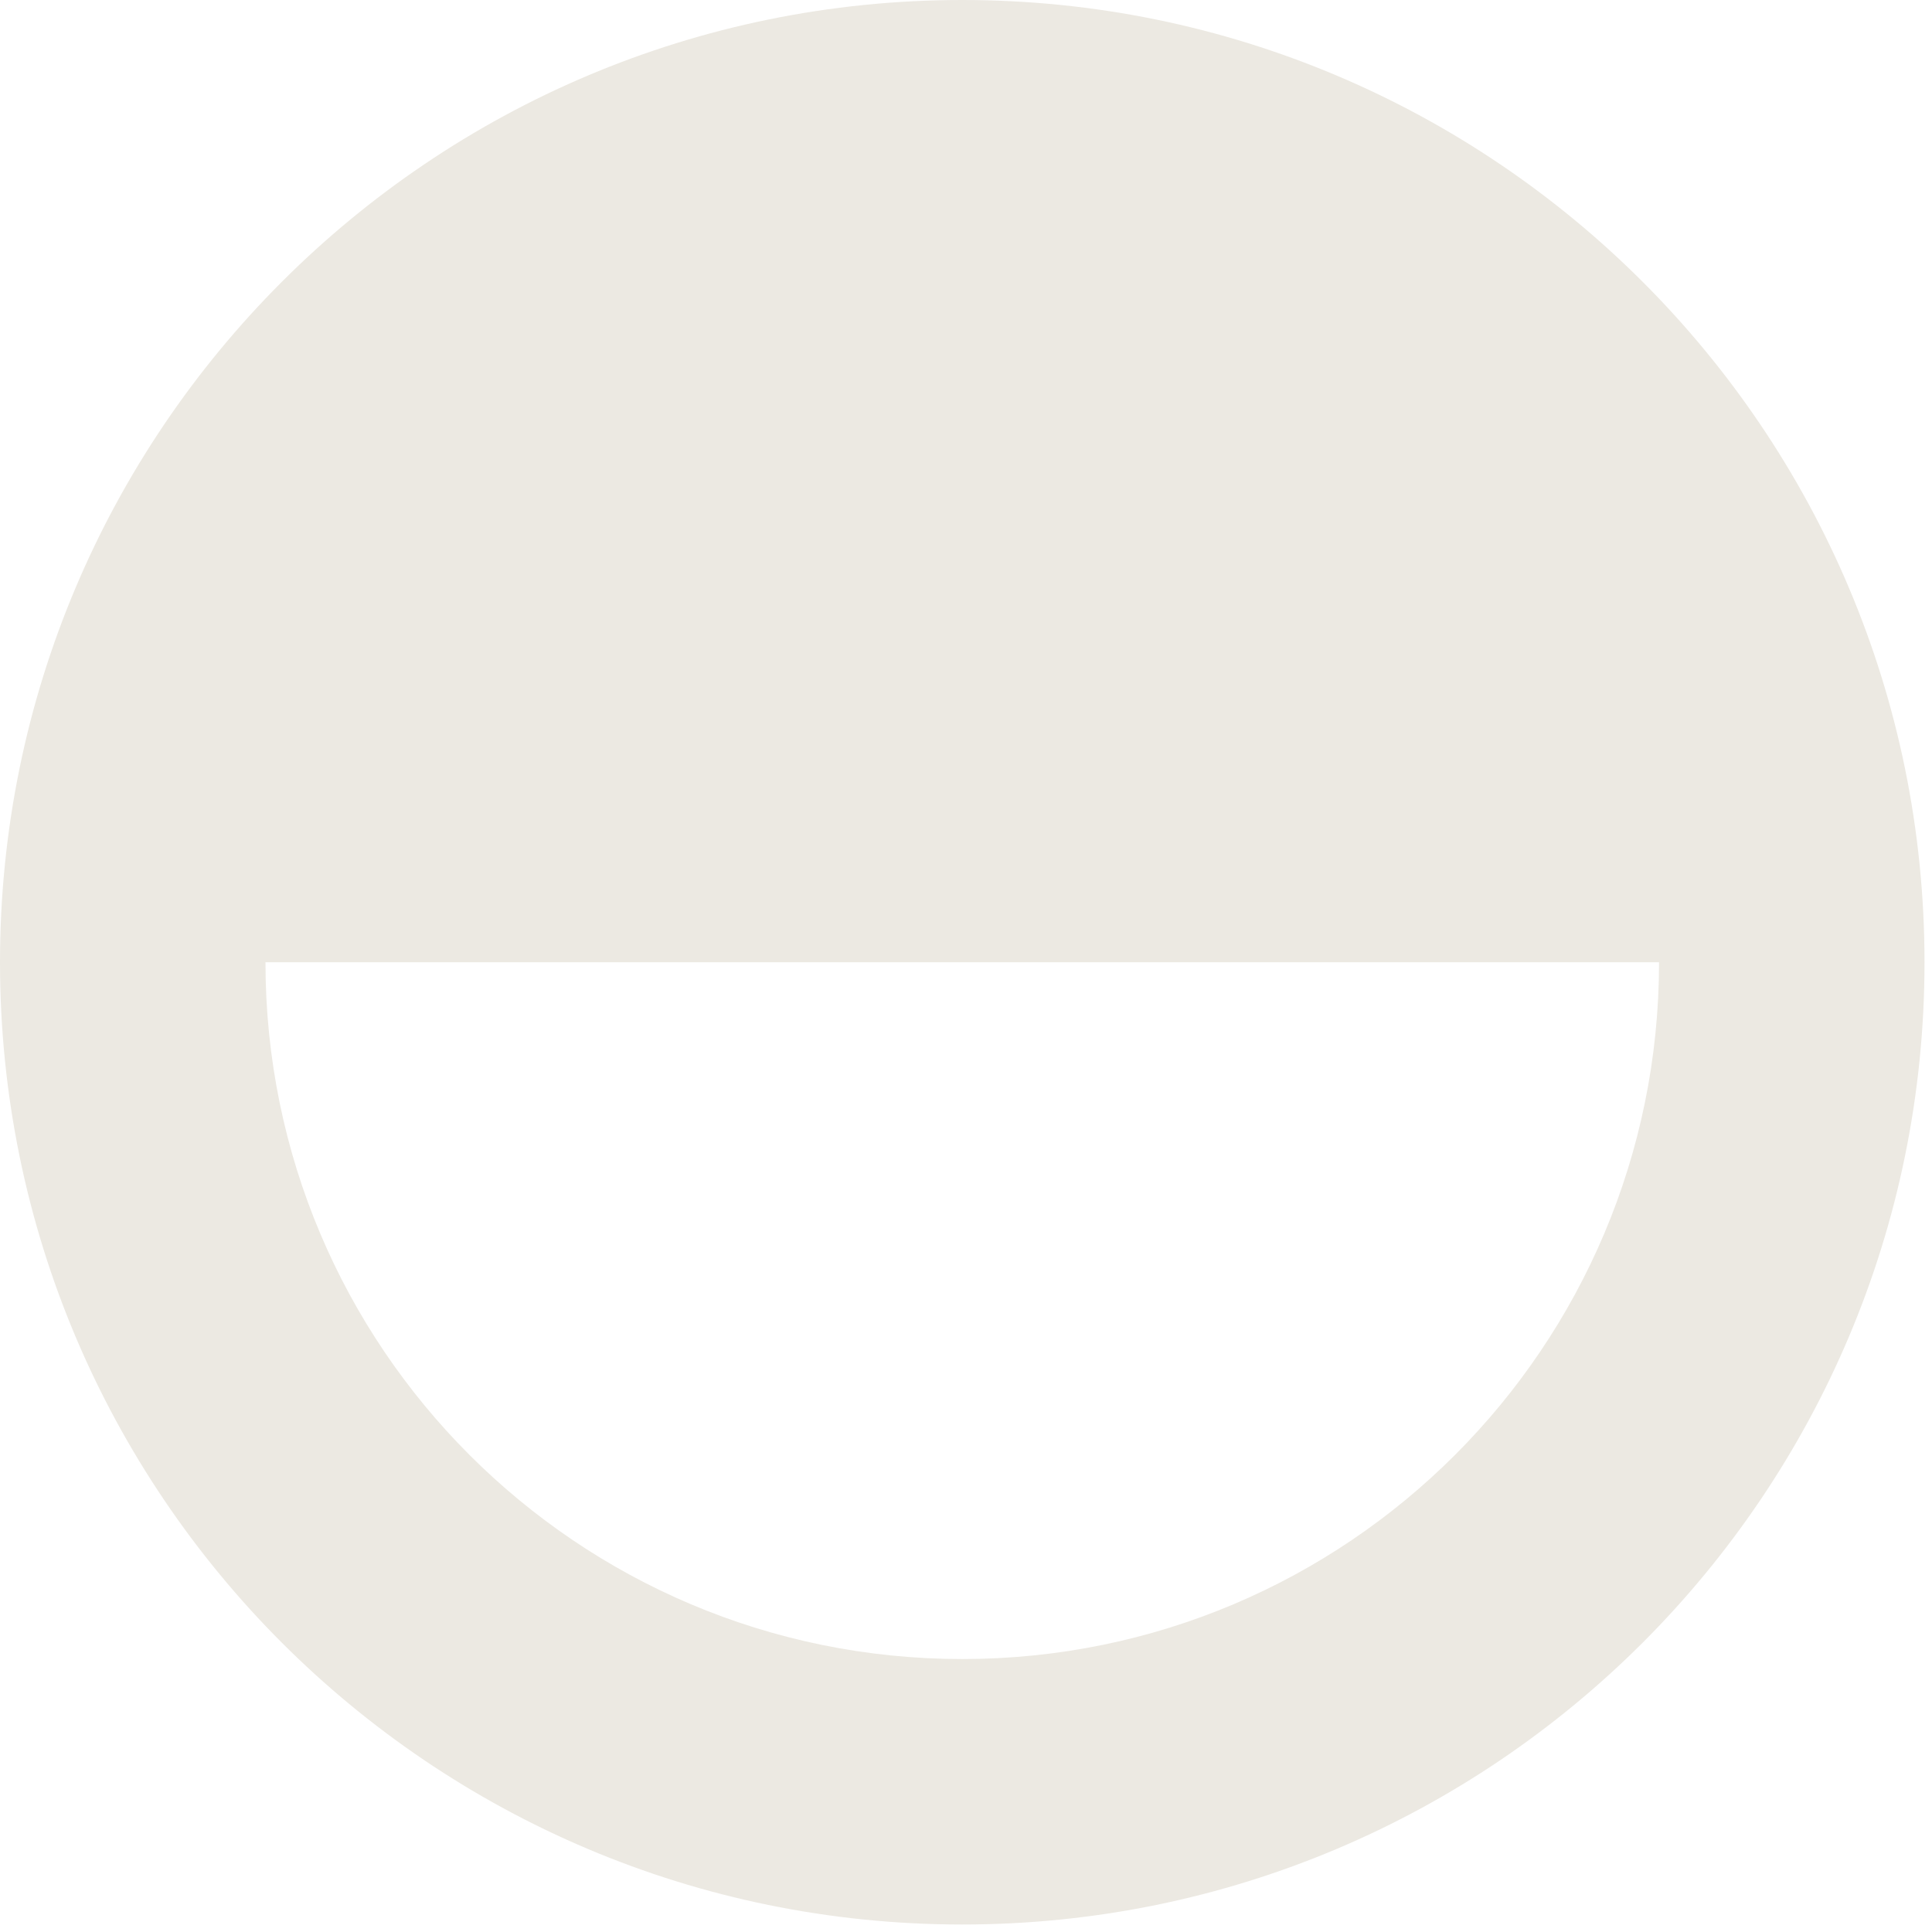
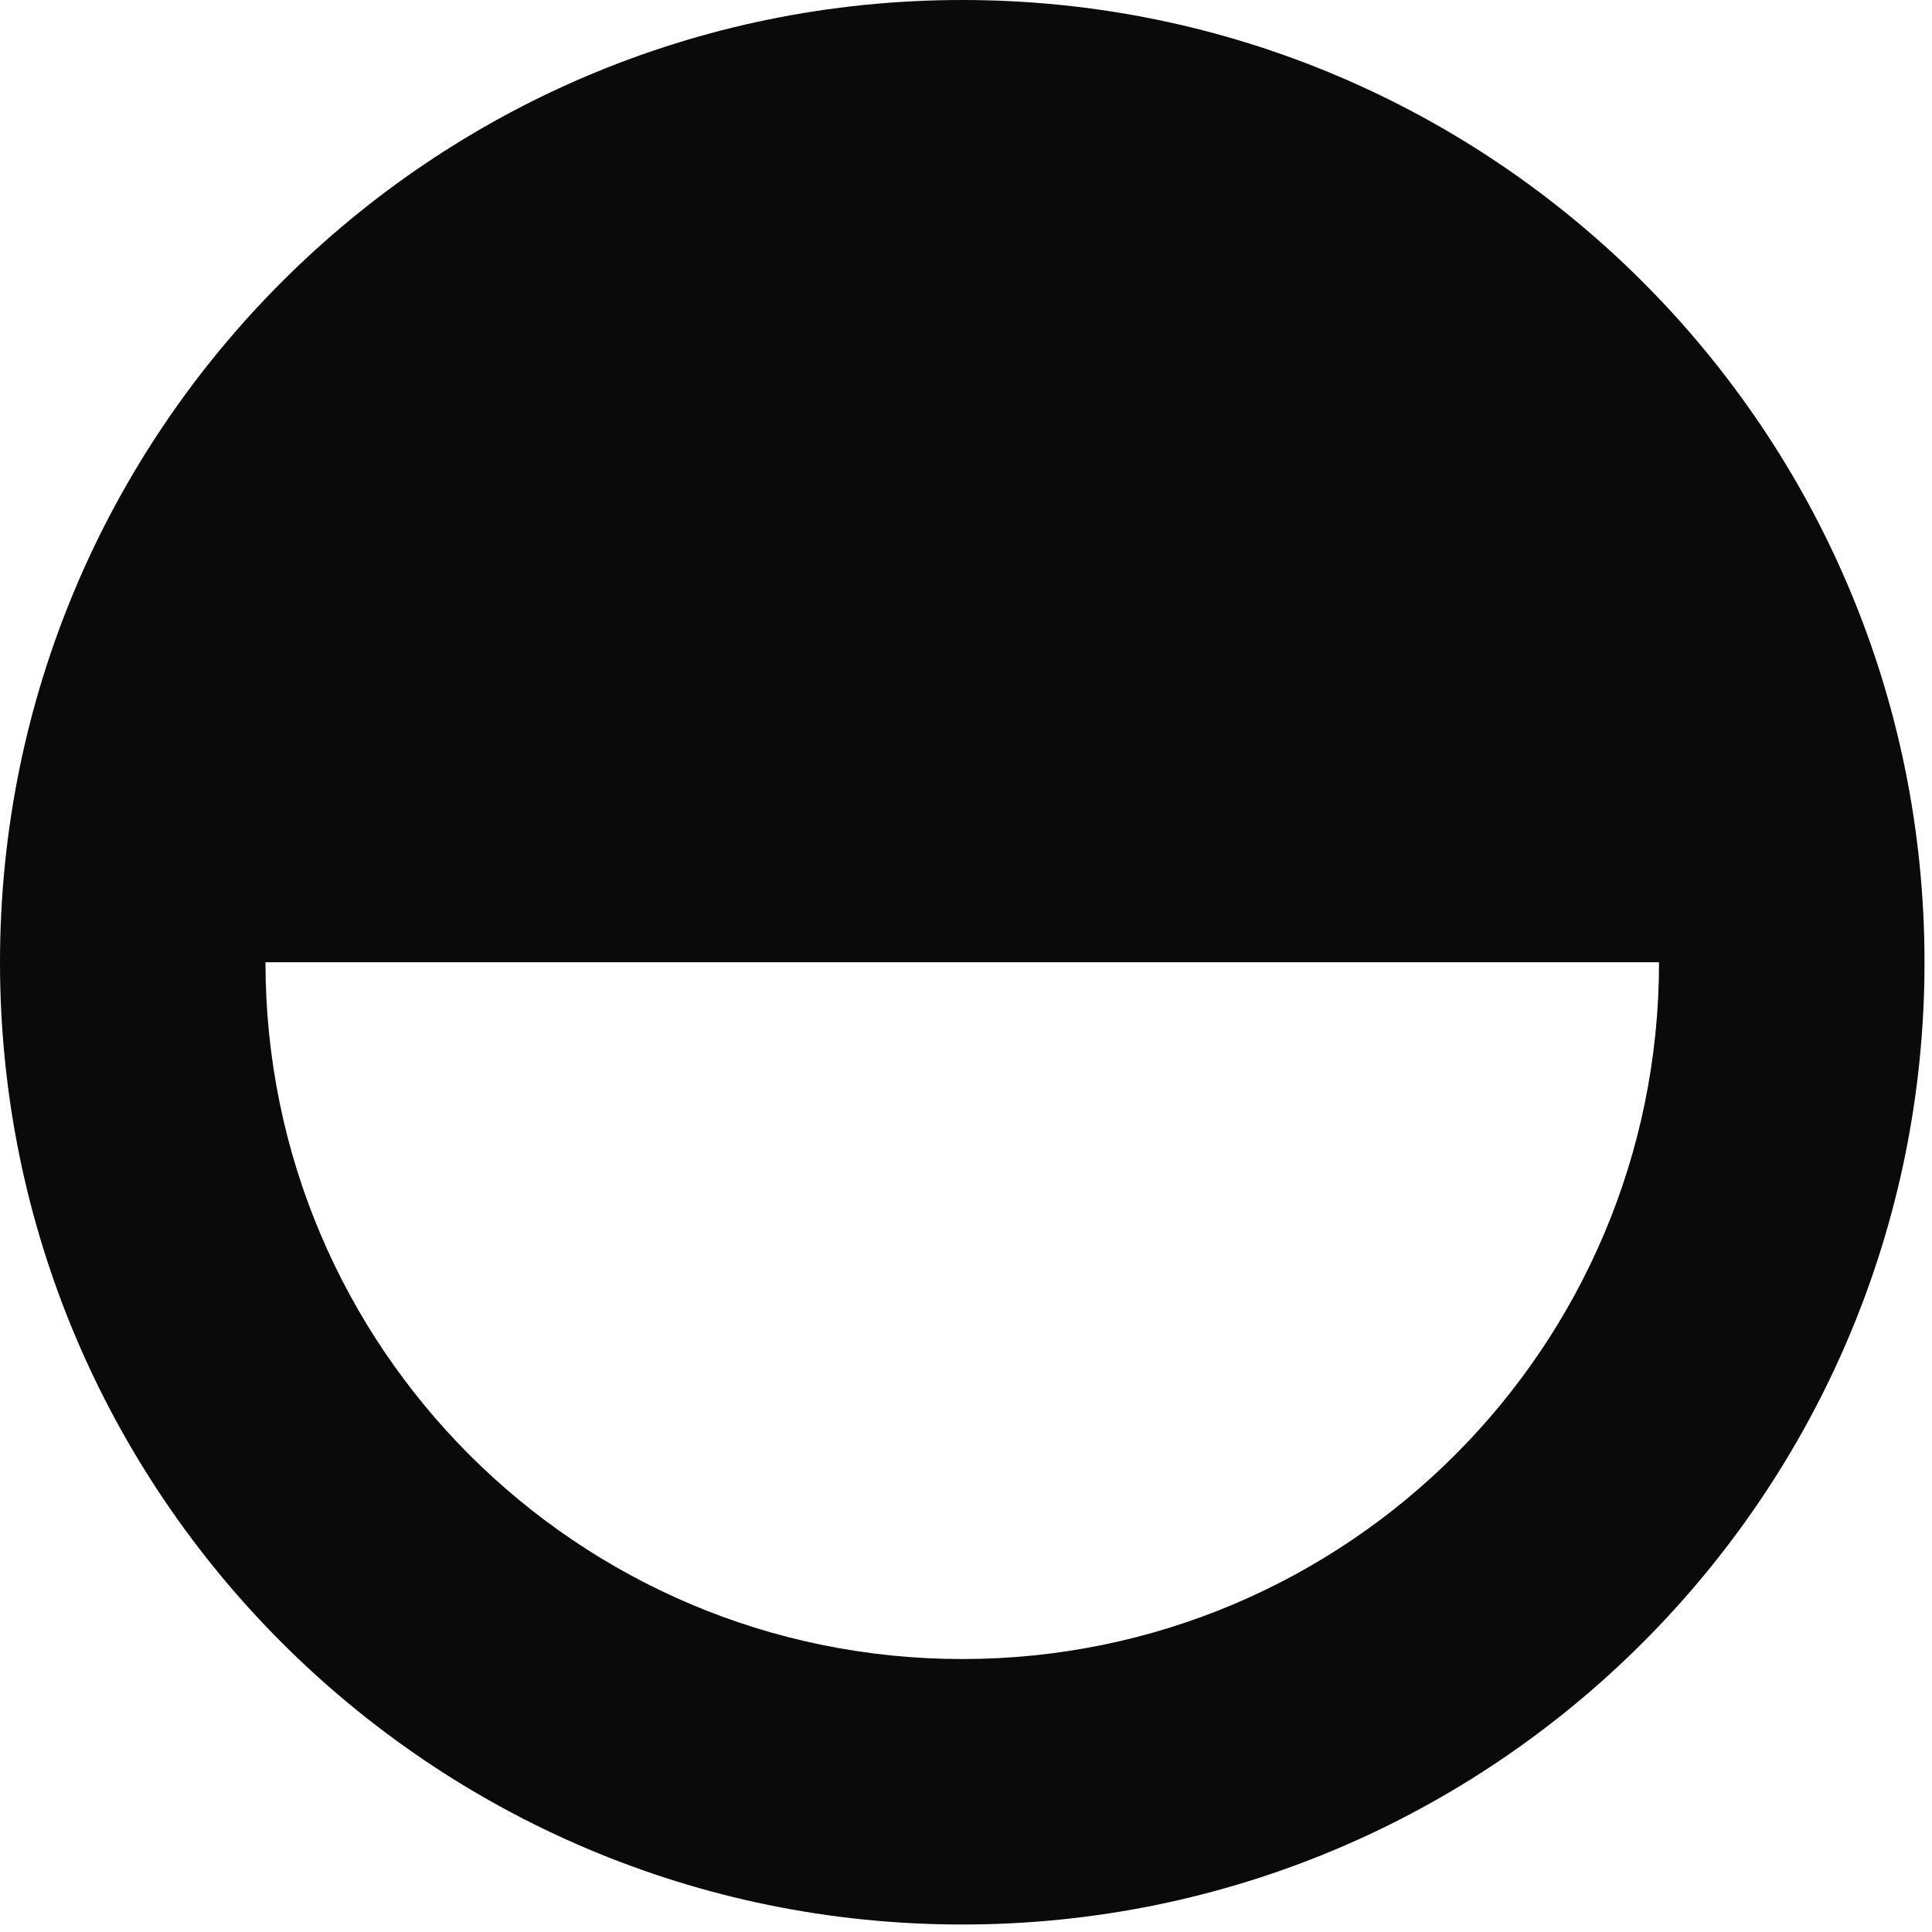
<svg xmlns="http://www.w3.org/2000/svg" width="237" height="237" viewBox="0 0 237 237" fill="none">
-   <path d="M203.516 118.041C203.516 165.254 165.254 203.516 118.041 203.516C70.827 203.516 32.566 165.254 32.566 118.041M0 118.041C0 183.235 52.847 236.081 118.041 236.081C183.235 236.081 236.081 183.235 236.081 118.041C236.081 52.847 183.235 0 118.041 0C52.847 0 0 52.847 0 118.041Z" fill="#ECE9E2" />
+   <path d="M203.516 118.041C203.516 165.254 165.254 203.516 118.041 203.516C70.827 203.516 32.566 165.254 32.566 118.041M0 118.041C0 183.235 52.847 236.081 118.041 236.081C183.235 236.081 236.081 183.235 236.081 118.041C236.081 52.847 183.235 0 118.041 0C52.847 0 0 52.847 0 118.041Z" fill="#0A0A0A" />
</svg>
